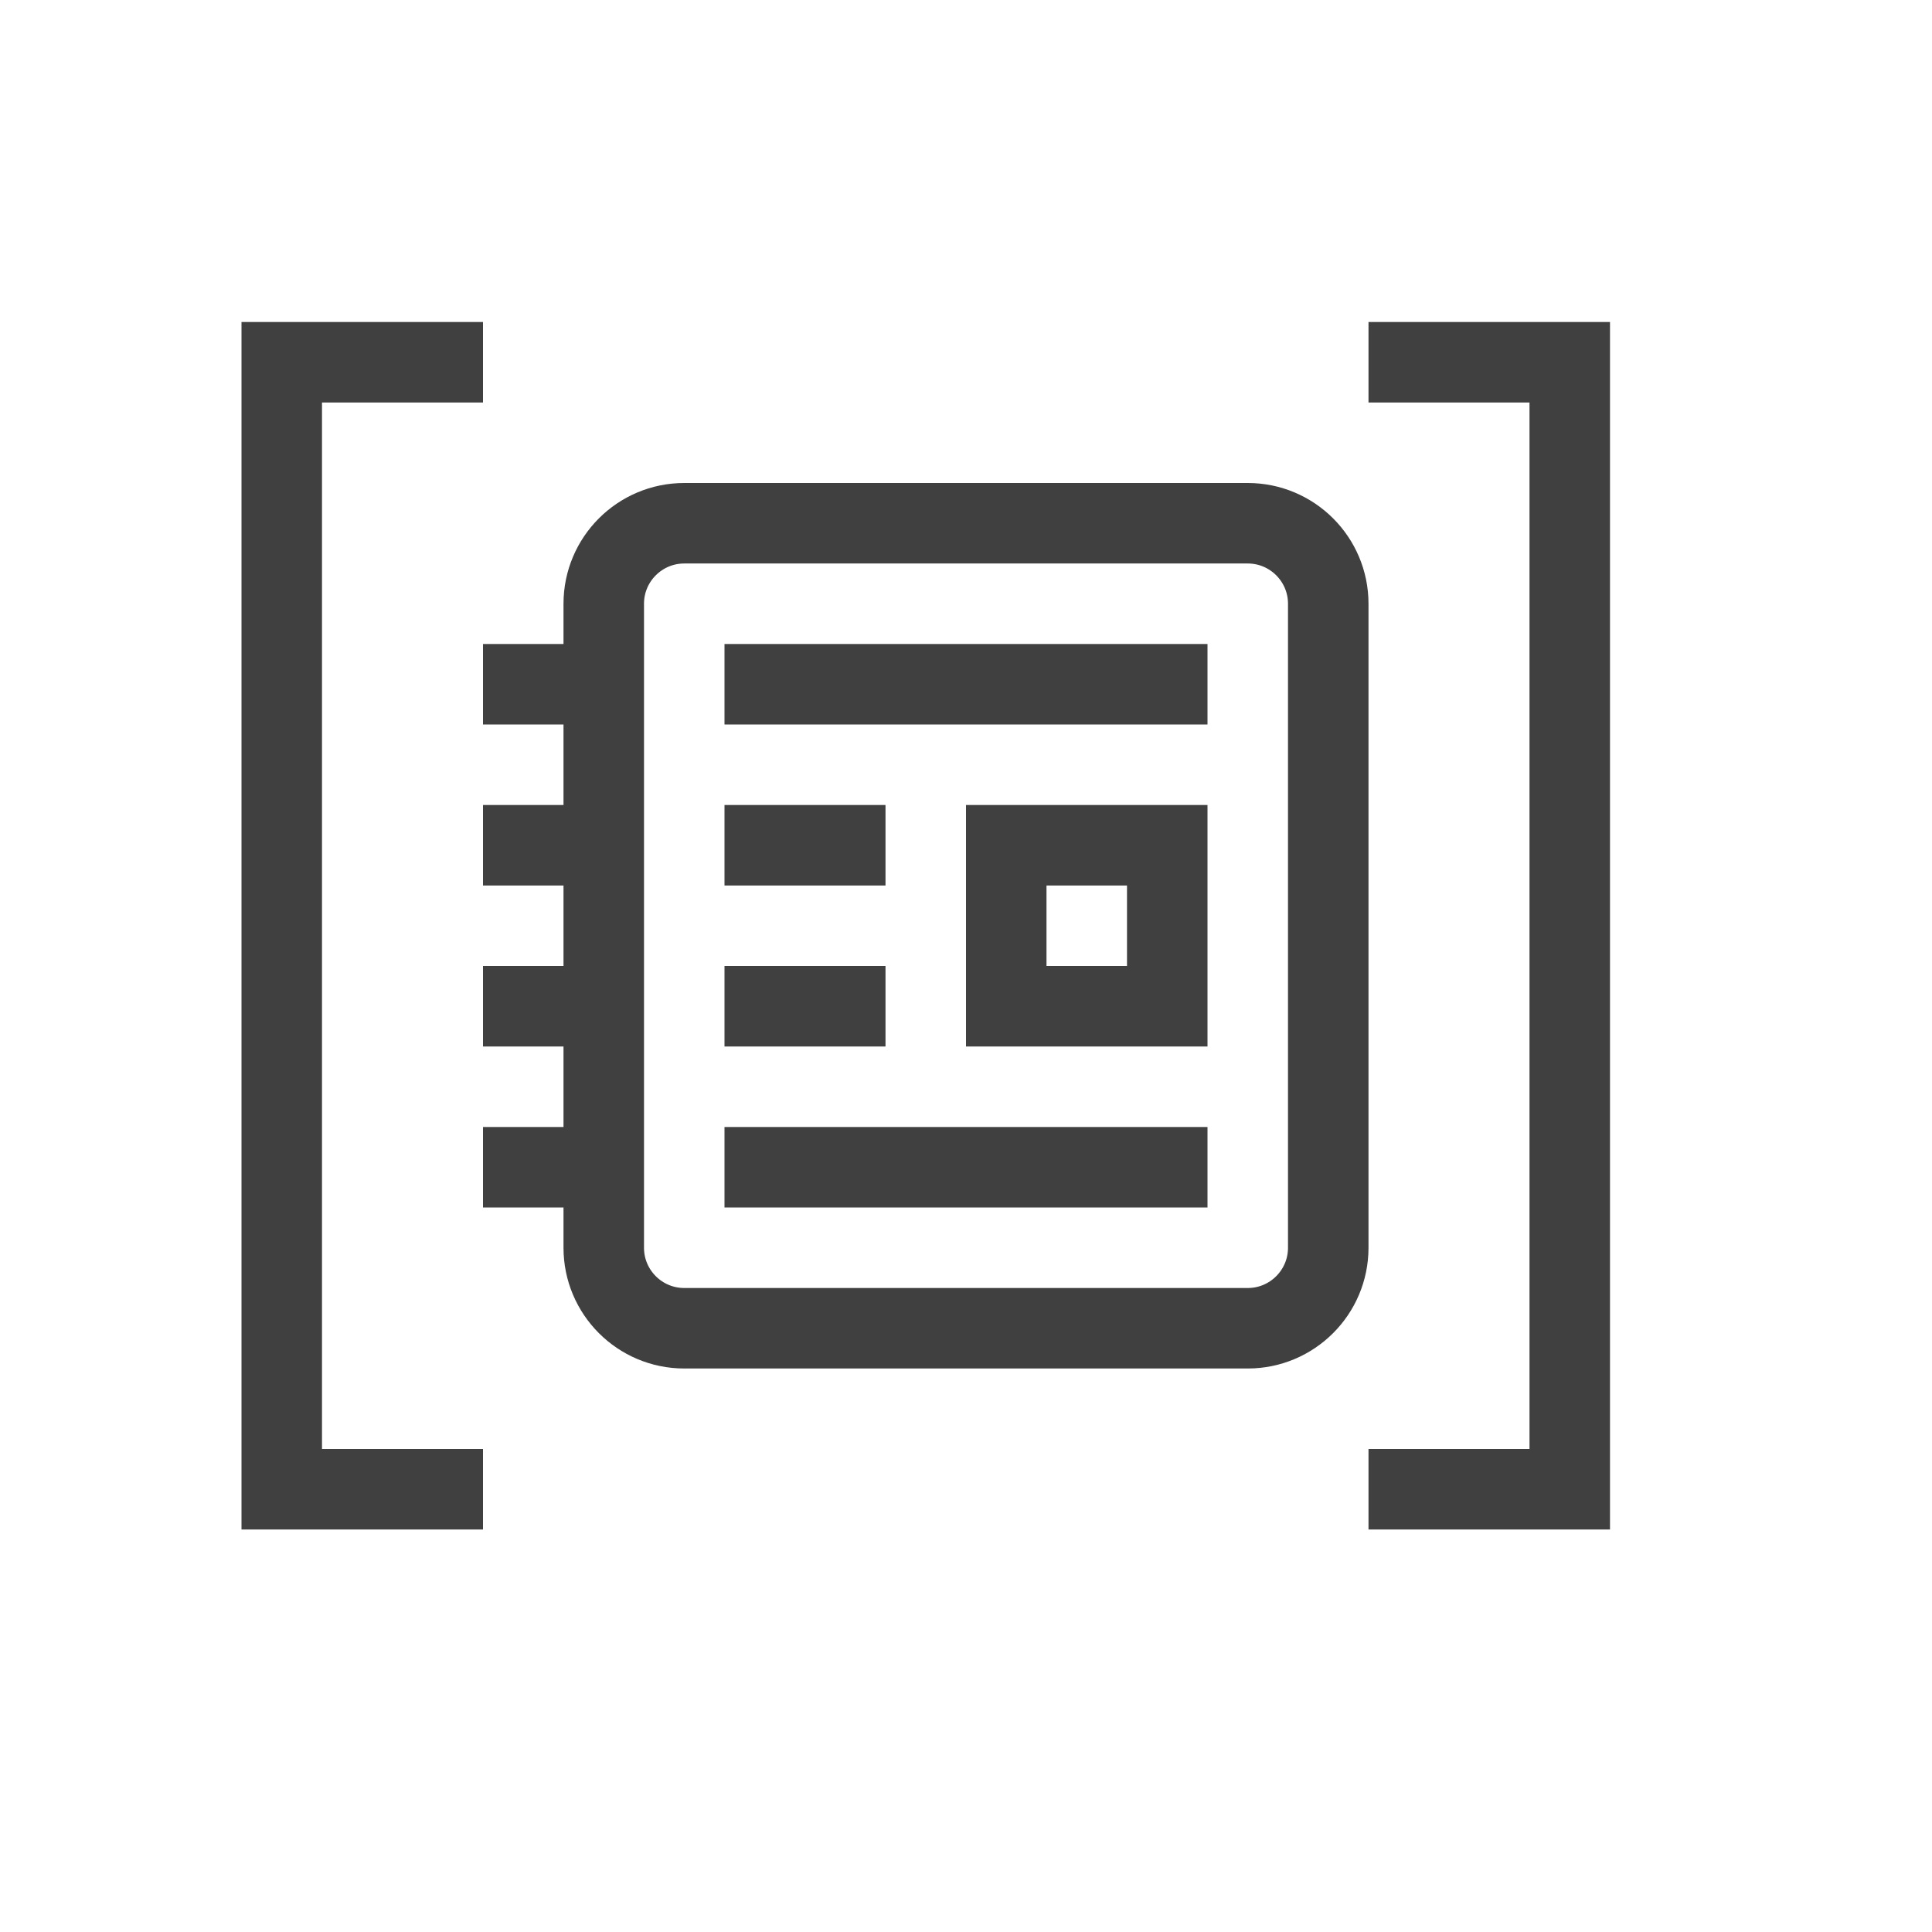
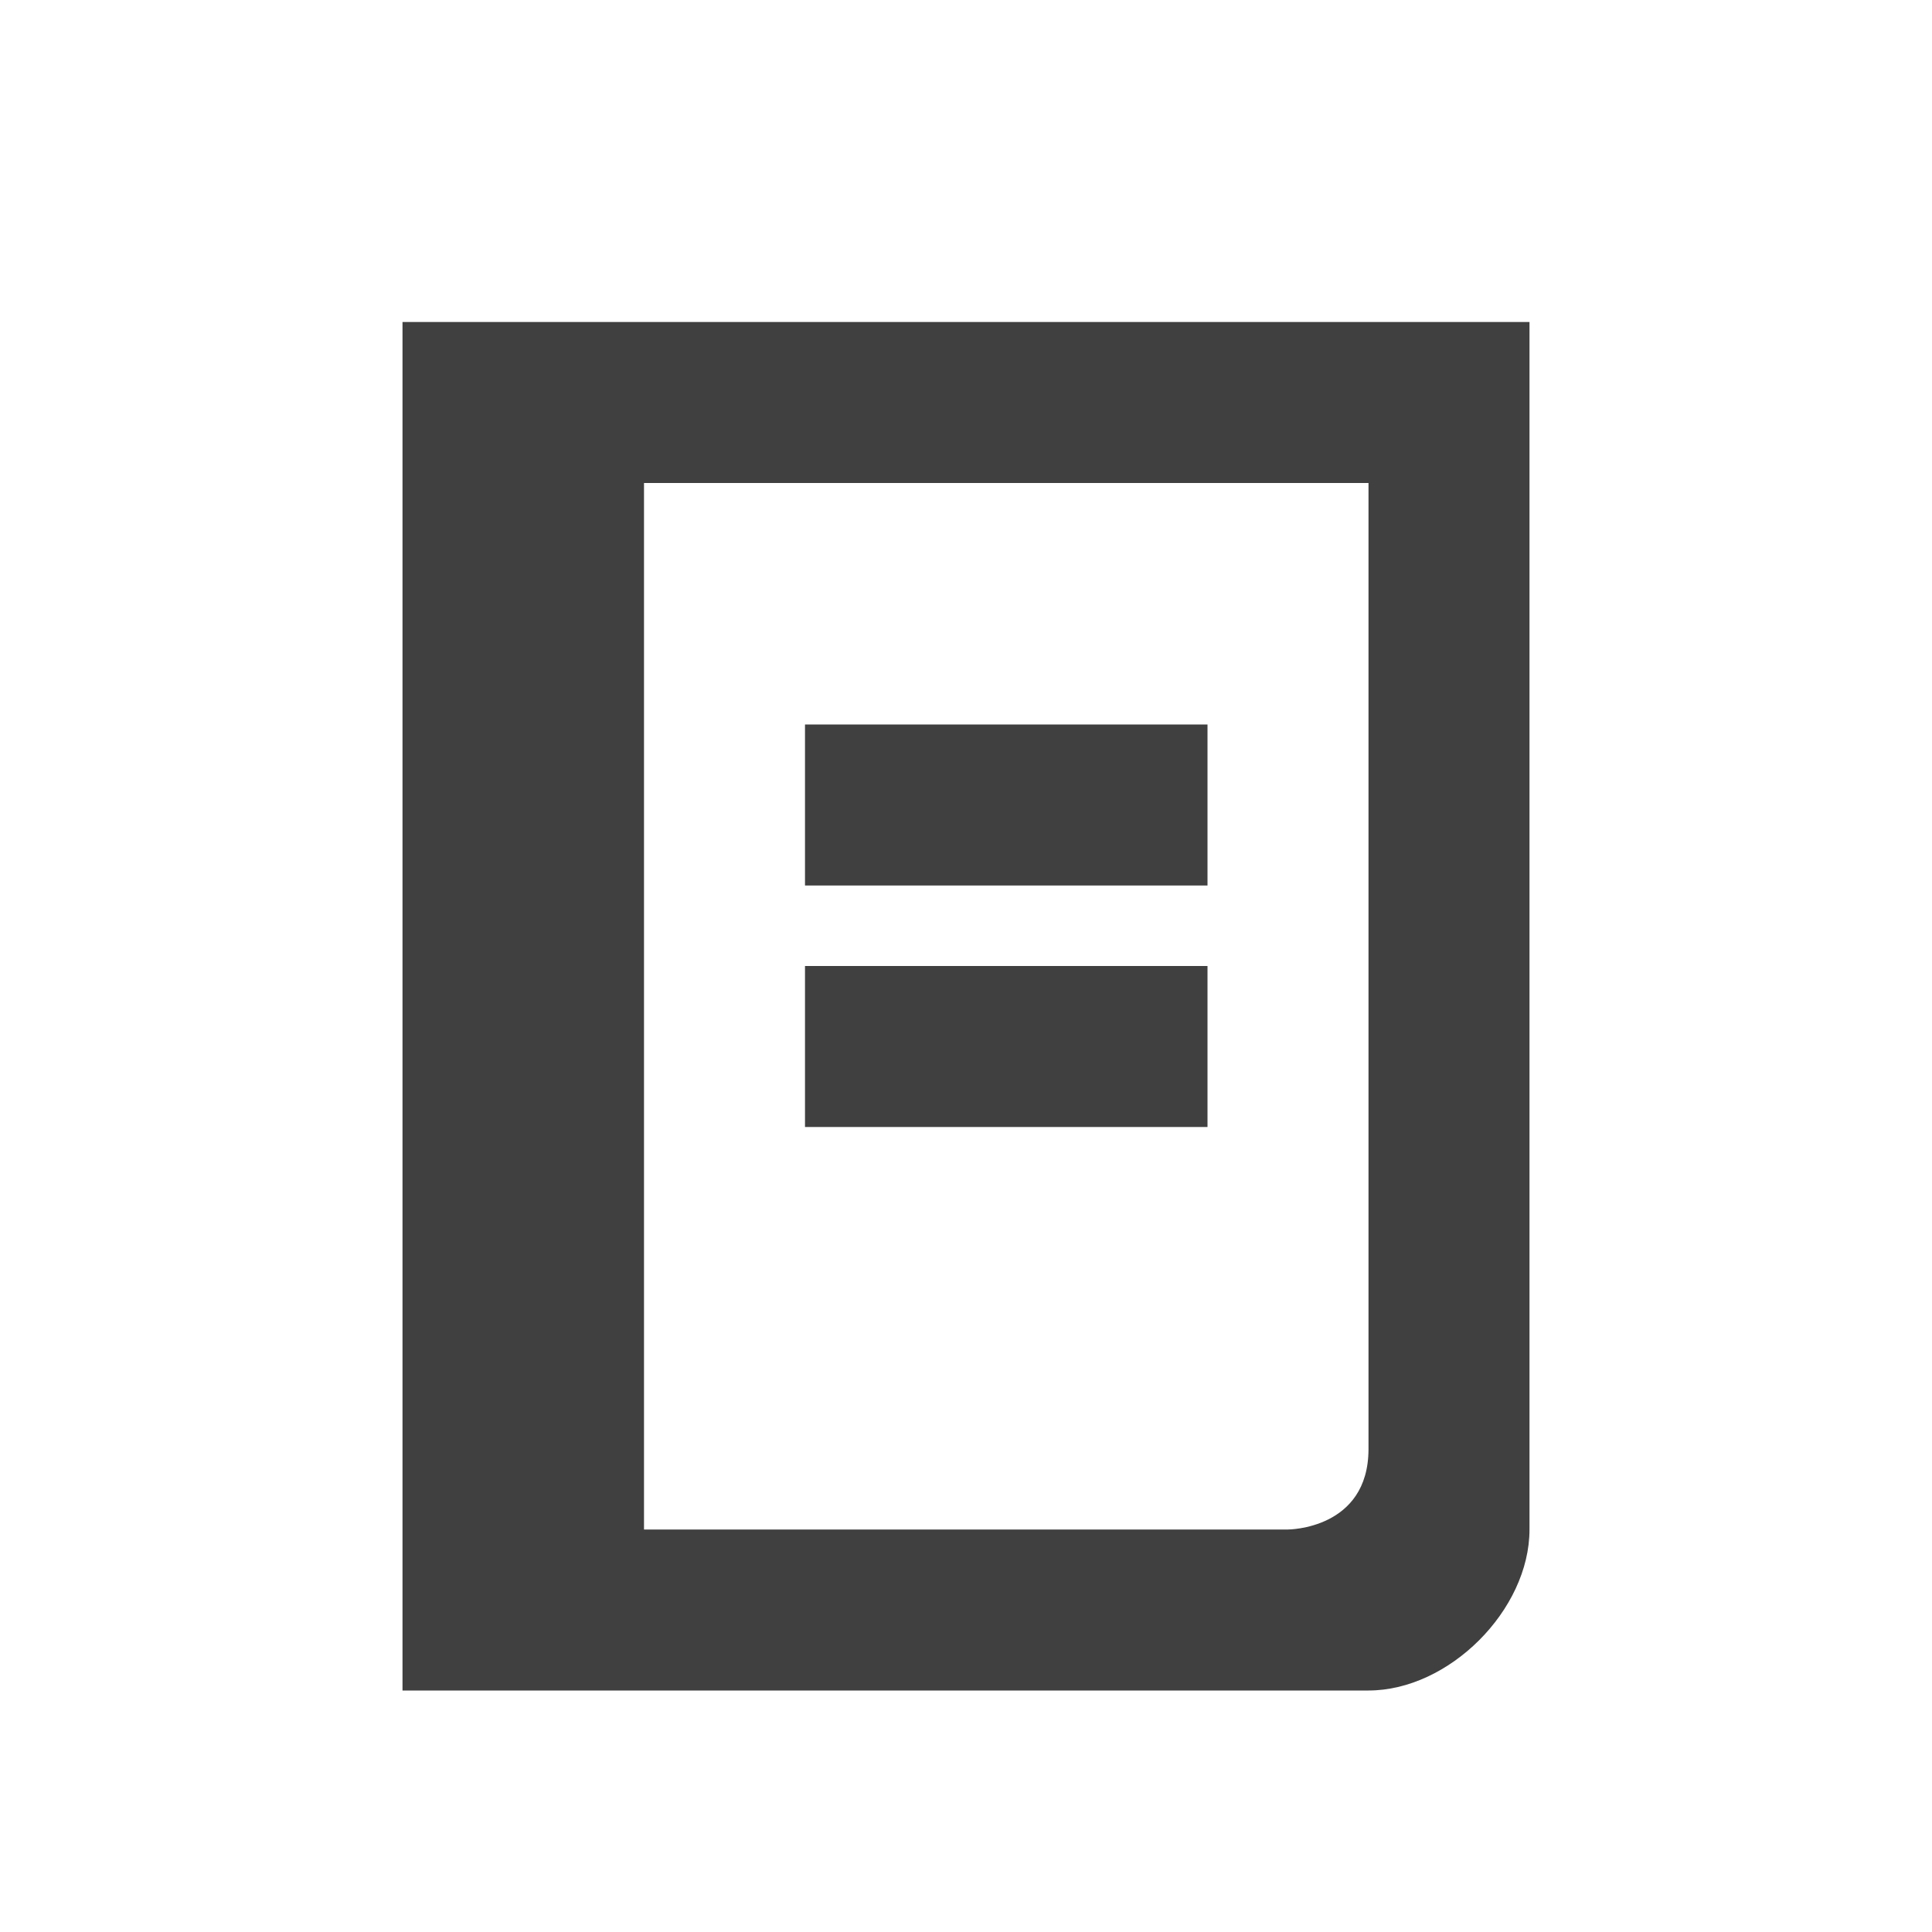
- <svg xmlns="http://www.w3.org/2000/svg" version="1.1" x="0px" y="0px" width="24" height="24" viewBox="0, 0, 24, 24">
-   <g id="journal" style="opacity:0.75;">
-     <g id="book" style="stroke:black;fill-opacity:0;">
-       <path d="M15.5,6.5 C16.052,6.5 16.5,6.948 16.5,7.5 L16.5,15.5 C16.5,16.052 16.052,16.5 15.5,16.5 L8.5,16.5 C7.948,16.5 7.5,16.052 7.5,15.5 L7.5,7.5 C7.5,6.948 7.948,6.5 8.5,6.5 L15.5,6.5 z" />
-       <path d="M9,14.5 L15,14.5" />
-       <path d="M12.5,10.5 L14.5,10.5 L14.5,12.5 L12.5,12.5 L12.5,10.5 z" />
-       <path d="M9,12.5 L11,12.5" />
-       <path d="M9,10.5 L11,10.5" />
-       <path d="M7.5,14.5 L6,14.5" />
-       <path d="M7.5,12.5 L6,12.5" />
-       <path d="M7.5,10.5 L6,10.5" />
-       <path d="M7.5,8.5 L6,8.5" />
-       <path d="M9,8.5 L15,8.5" />
-     </g>
-     <g id="brackets">
-       <path d="M17,5 L17,4 L20,4 L20,19 L17,19 L17,18 L19,18 L19,5 z" />
-       <path d="M6,18 L6,19 L3,19 L3,4 L6,4 L6,5 L4,5 L4,18 z" />
-     </g>
+ <svg xmlns="http://www.w3.org/2000/svg" version="1.1" id="Layer_1" x="0px" y="0px" width="24" height="24" viewBox="0 0 24 24" enable-background="new 0 0 24 24" xml:space="preserve">
+   <g style="opacity:0.75">
+     <path d="M5,4v17h12c1,0,2-1,2-2V4H5z M17,18c0,1-1,1-1,1H8V6h9V18z" />
+     <rect x="10" y="9" width="5" height="2" />
+     <rect x="10" y="12" width="5" height="2" />
  </g>
</svg>
